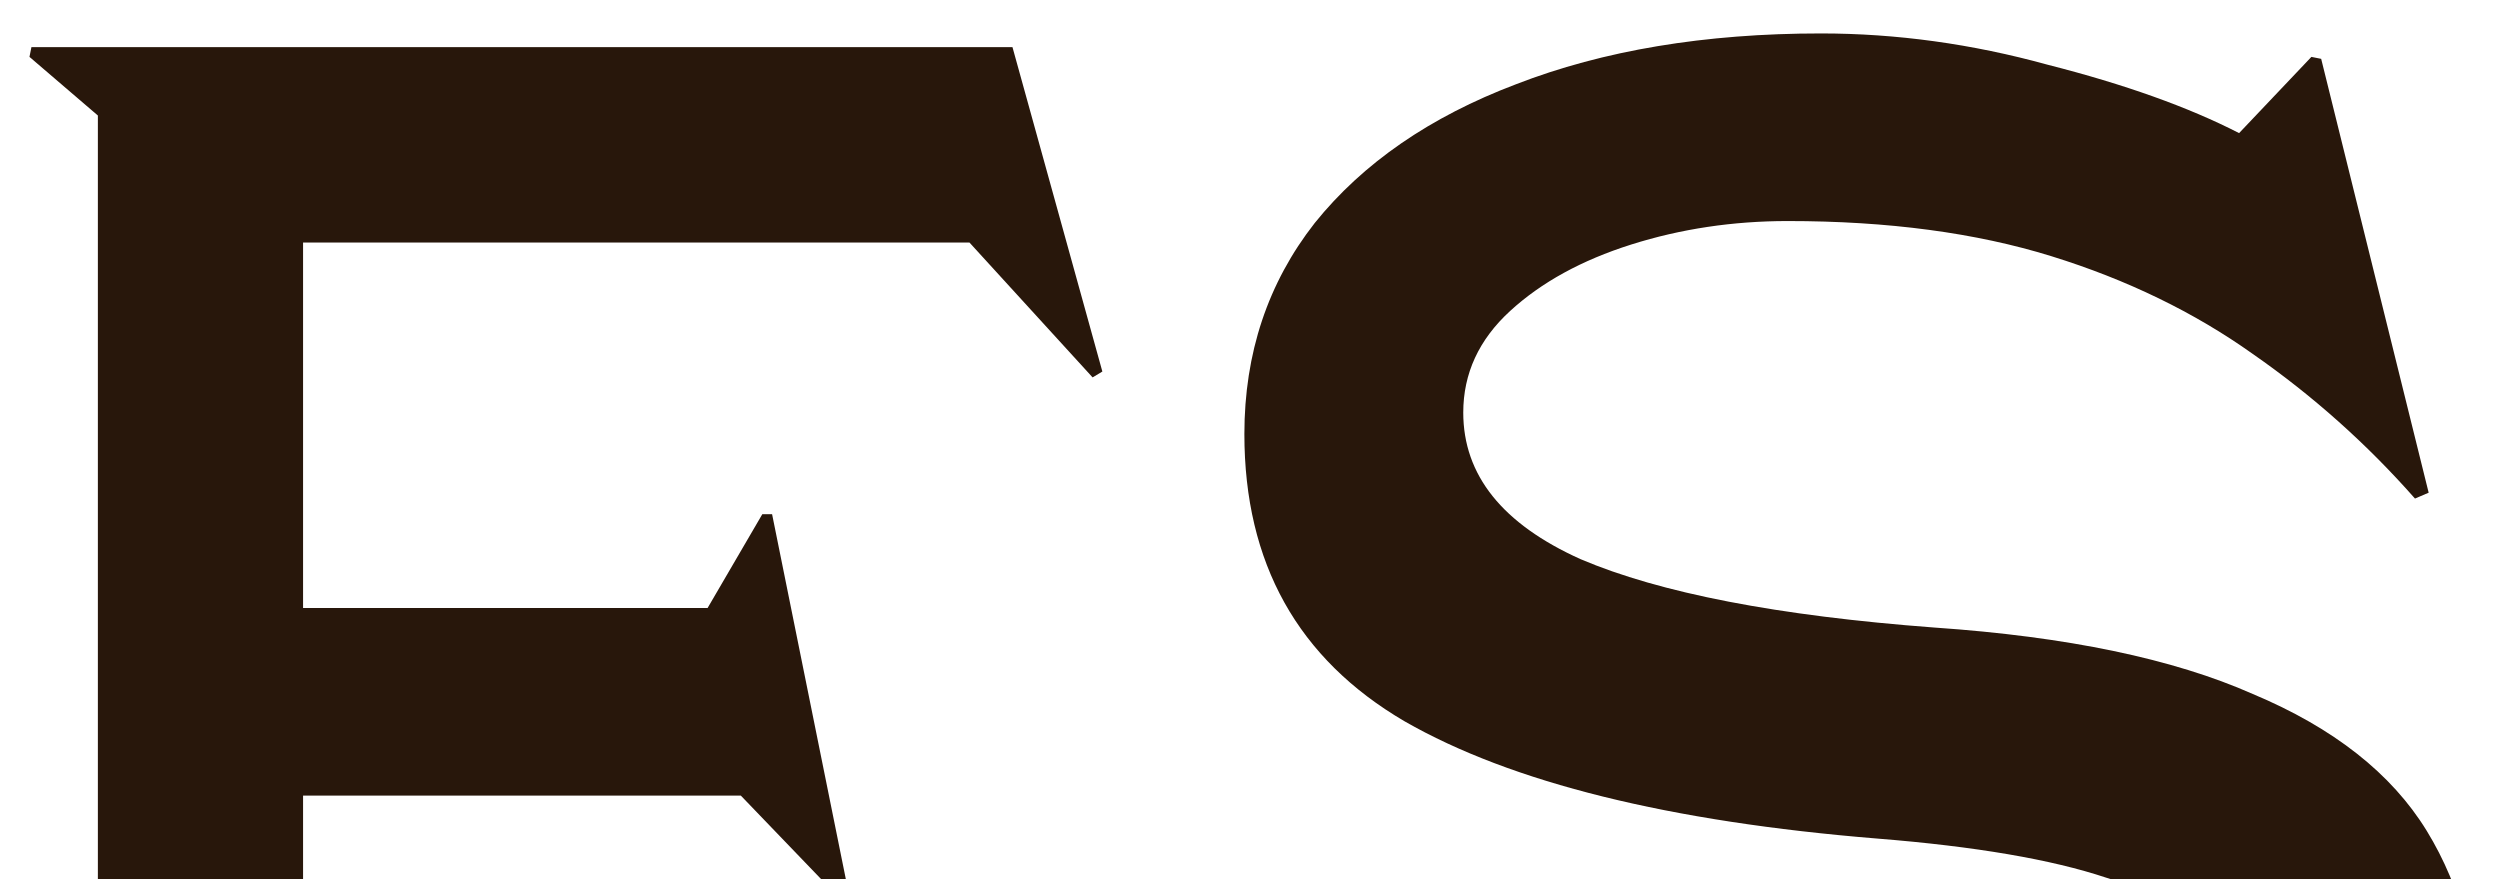
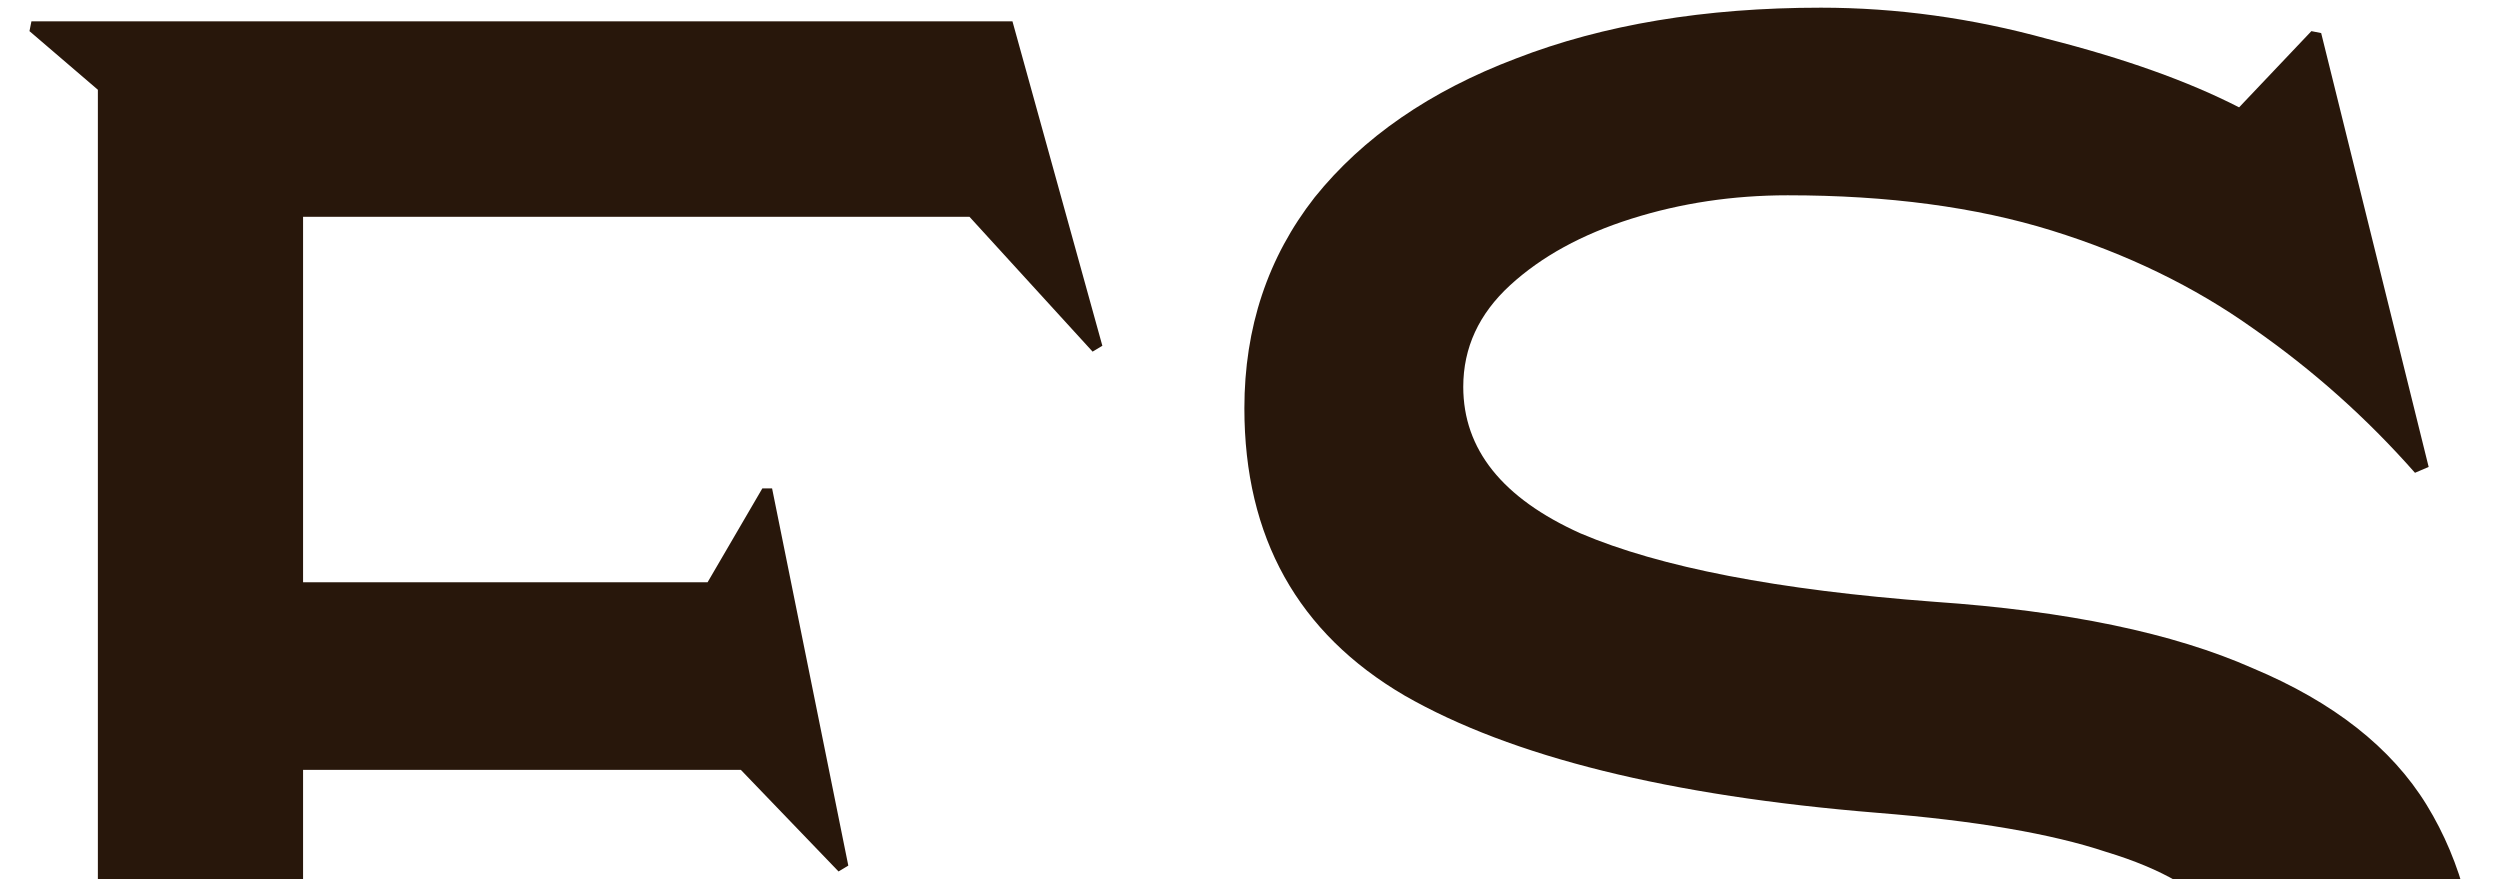
- <svg xmlns="http://www.w3.org/2000/svg" viewBox="0 0 279.84 98.36" height="98.36" width="279.84" id="svg2" version="1.1">
+ <svg xmlns="http://www.w3.org/2000/svg" version="1.1" id="svg2" width="279.84" height="98.36" viewBox="0 0 279.84 98.36">
  <defs id="defs6">
-     <rect id="rect829" height="256.556" width="272.252" y="5.64" x="3.736" />
+     <rect x="3.736" y="5.64" width="272.252" height="256.556" id="rect829" />
  </defs>
  <g id="g8">
-     <g style="font-style:normal;font-variant:normal;font-weight:normal;font-stretch:normal;font-size:192px;font-family:'Tiffany Gothic CC';-inkscape-font-specification:'Tiffany Gothic CC';text-align:center;letter-spacing:0px;word-spacing:0px;text-anchor:middle;white-space:pre;shape-inside:url(#rect829);fill:#28170b" id="text827" transform="matrix(1.139332,0,0,1.139332,-22.22767,-38.6412)" aria-label="FS">
-       <path id="path833" style="font-style:normal;font-variant:normal;font-weight:normal;font-stretch:normal;font-size:192px;font-family:'Tiffany Gothic CC';-inkscape-font-specification:'Tiffany Gothic CC';text-align:center;text-anchor:middle;fill:#28170b" d="m 126.853,70.993 -12.096,-13.248 H 49.285 v 35.904 h 39.744 l 5.376,-9.216 h 0.96 l 7.488,37.056 -0.96,0.576 -9.6,-9.984 h -43.008 v 54.528 l 6.336,5.376 -0.192,0.96 h -32.832 l -0.192,-0.96 6.72,-5.76 V 45.265 l -6.72,-5.76 0.192,-0.96 H 118.981 l 8.832,31.872 z" />
-       <path id="path835" style="font-style:normal;font-variant:normal;font-weight:normal;font-stretch:normal;font-size:192px;font-family:'Tiffany Gothic CC';-inkscape-font-specification:'Tiffany Gothic CC';text-align:center;text-anchor:middle;fill:#28170b" d="m 139.654,126.865 q 6.72,8.064 16.704,15.168 10.176,6.912 22.656,11.328 12.48,4.224 26.304,4.224 16.512,0 26.304,-5.568 9.792,-5.568 9.792,-15.168 0,-5.76 -3.456,-9.984 -3.264,-4.224 -11.52,-6.72 -8.064,-2.688 -22.464,-3.84 -30.72,-2.496 -46.464,-11.52 -15.744,-9.216 -15.744,-28.224 0,-11.904 6.912,-20.736 7.104,-8.832 19.776,-13.632 12.864,-4.992 29.952,-4.992 11.136,0 22.272,3.072 11.328,2.88 18.816,6.72 l 7.104,-7.488 0.96,0.192 10.56,42.624 -1.344,0.576 q -7.104,-8.064 -15.936,-14.208 -8.64,-6.144 -19.776,-9.6 -11.136,-3.456 -25.92,-3.456 -8.064,0 -15.36,2.304 -7.296,2.304 -11.904,6.528 -4.608,4.224 -4.608,9.984 0,9.216 11.52,14.4 11.712,4.992 34.752,6.72 19.584,1.344 31.296,6.528 11.904,4.992 17.088,13.44 5.184,8.448 5.184,20.16 0,12.288 -7.488,21.504 -7.296,9.216 -20.16,14.4 -12.864,5.184 -29.376,5.184 -16.896,0 -28.416,-3.84 -11.52,-3.84 -19.392,-9.408 l -9.408,6.72 -0.96,-0.192 -9.6,-42.624 z" />
+     <g aria-label="FS" transform="matrix(1.139332,0,0,1.139332,-22.22767,-41.5243)" id="text827" style="font-style:normal;font-variant:normal;font-weight:normal;font-stretch:normal;font-size:192px;font-family:'Tiffany Gothic CC';-inkscape-font-specification:'Tiffany Gothic CC';text-align:center;letter-spacing:0px;word-spacing:0px;text-anchor:middle;white-space:pre;shape-inside:url(#rect829);fill:#28170b">
+       <path d="m 126.853,70.993 -12.096,-13.248 H 49.285 v 35.904 h 39.744 l 5.376,-9.216 h 0.96 l 7.488,37.056 -0.96,0.576 -9.6,-9.984 h -43.008 v 54.528 l 6.336,5.376 -0.192,0.96 h -32.832 l -0.192,-0.96 6.72,-5.76 V 45.265 l -6.72,-5.76 0.192,-0.96 H 118.981 l 8.832,31.872 z" style="font-style:normal;font-variant:normal;font-weight:normal;font-stretch:normal;font-size:192px;font-family:'Tiffany Gothic CC';-inkscape-font-specification:'Tiffany Gothic CC';text-align:center;text-anchor:middle;fill:#28170b" id="path833" />
+       <path d="m 139.654,126.865 q 6.72,8.064 16.704,15.168 10.176,6.912 22.656,11.328 12.48,4.224 26.304,4.224 16.512,0 26.304,-5.568 9.792,-5.568 9.792,-15.168 0,-5.76 -3.456,-9.984 -3.264,-4.224 -11.52,-6.72 -8.064,-2.688 -22.464,-3.84 -30.72,-2.496 -46.464,-11.52 -15.744,-9.216 -15.744,-28.224 0,-11.904 6.912,-20.736 7.104,-8.832 19.776,-13.632 12.864,-4.992 29.952,-4.992 11.136,0 22.272,3.072 11.328,2.88 18.816,6.72 l 7.104,-7.488 0.96,0.192 10.56,42.624 -1.344,0.576 q -7.104,-8.064 -15.936,-14.208 -8.64,-6.144 -19.776,-9.6 -11.136,-3.456 -25.92,-3.456 -8.064,0 -15.36,2.304 -7.296,2.304 -11.904,6.528 -4.608,4.224 -4.608,9.984 0,9.216 11.52,14.4 11.712,4.992 34.752,6.72 19.584,1.344 31.296,6.528 11.904,4.992 17.088,13.44 5.184,8.448 5.184,20.16 0,12.288 -7.488,21.504 -7.296,9.216 -20.16,14.4 -12.864,5.184 -29.376,5.184 -16.896,0 -28.416,-3.84 -11.52,-3.84 -19.392,-9.408 l -9.408,6.72 -0.96,-0.192 -9.6,-42.624 z" style="font-style:normal;font-variant:normal;font-weight:normal;font-stretch:normal;font-size:192px;font-family:'Tiffany Gothic CC';-inkscape-font-specification:'Tiffany Gothic CC';text-align:center;text-anchor:middle;fill:#28170b" id="path835" />
    </g>
  </g>
</svg>
